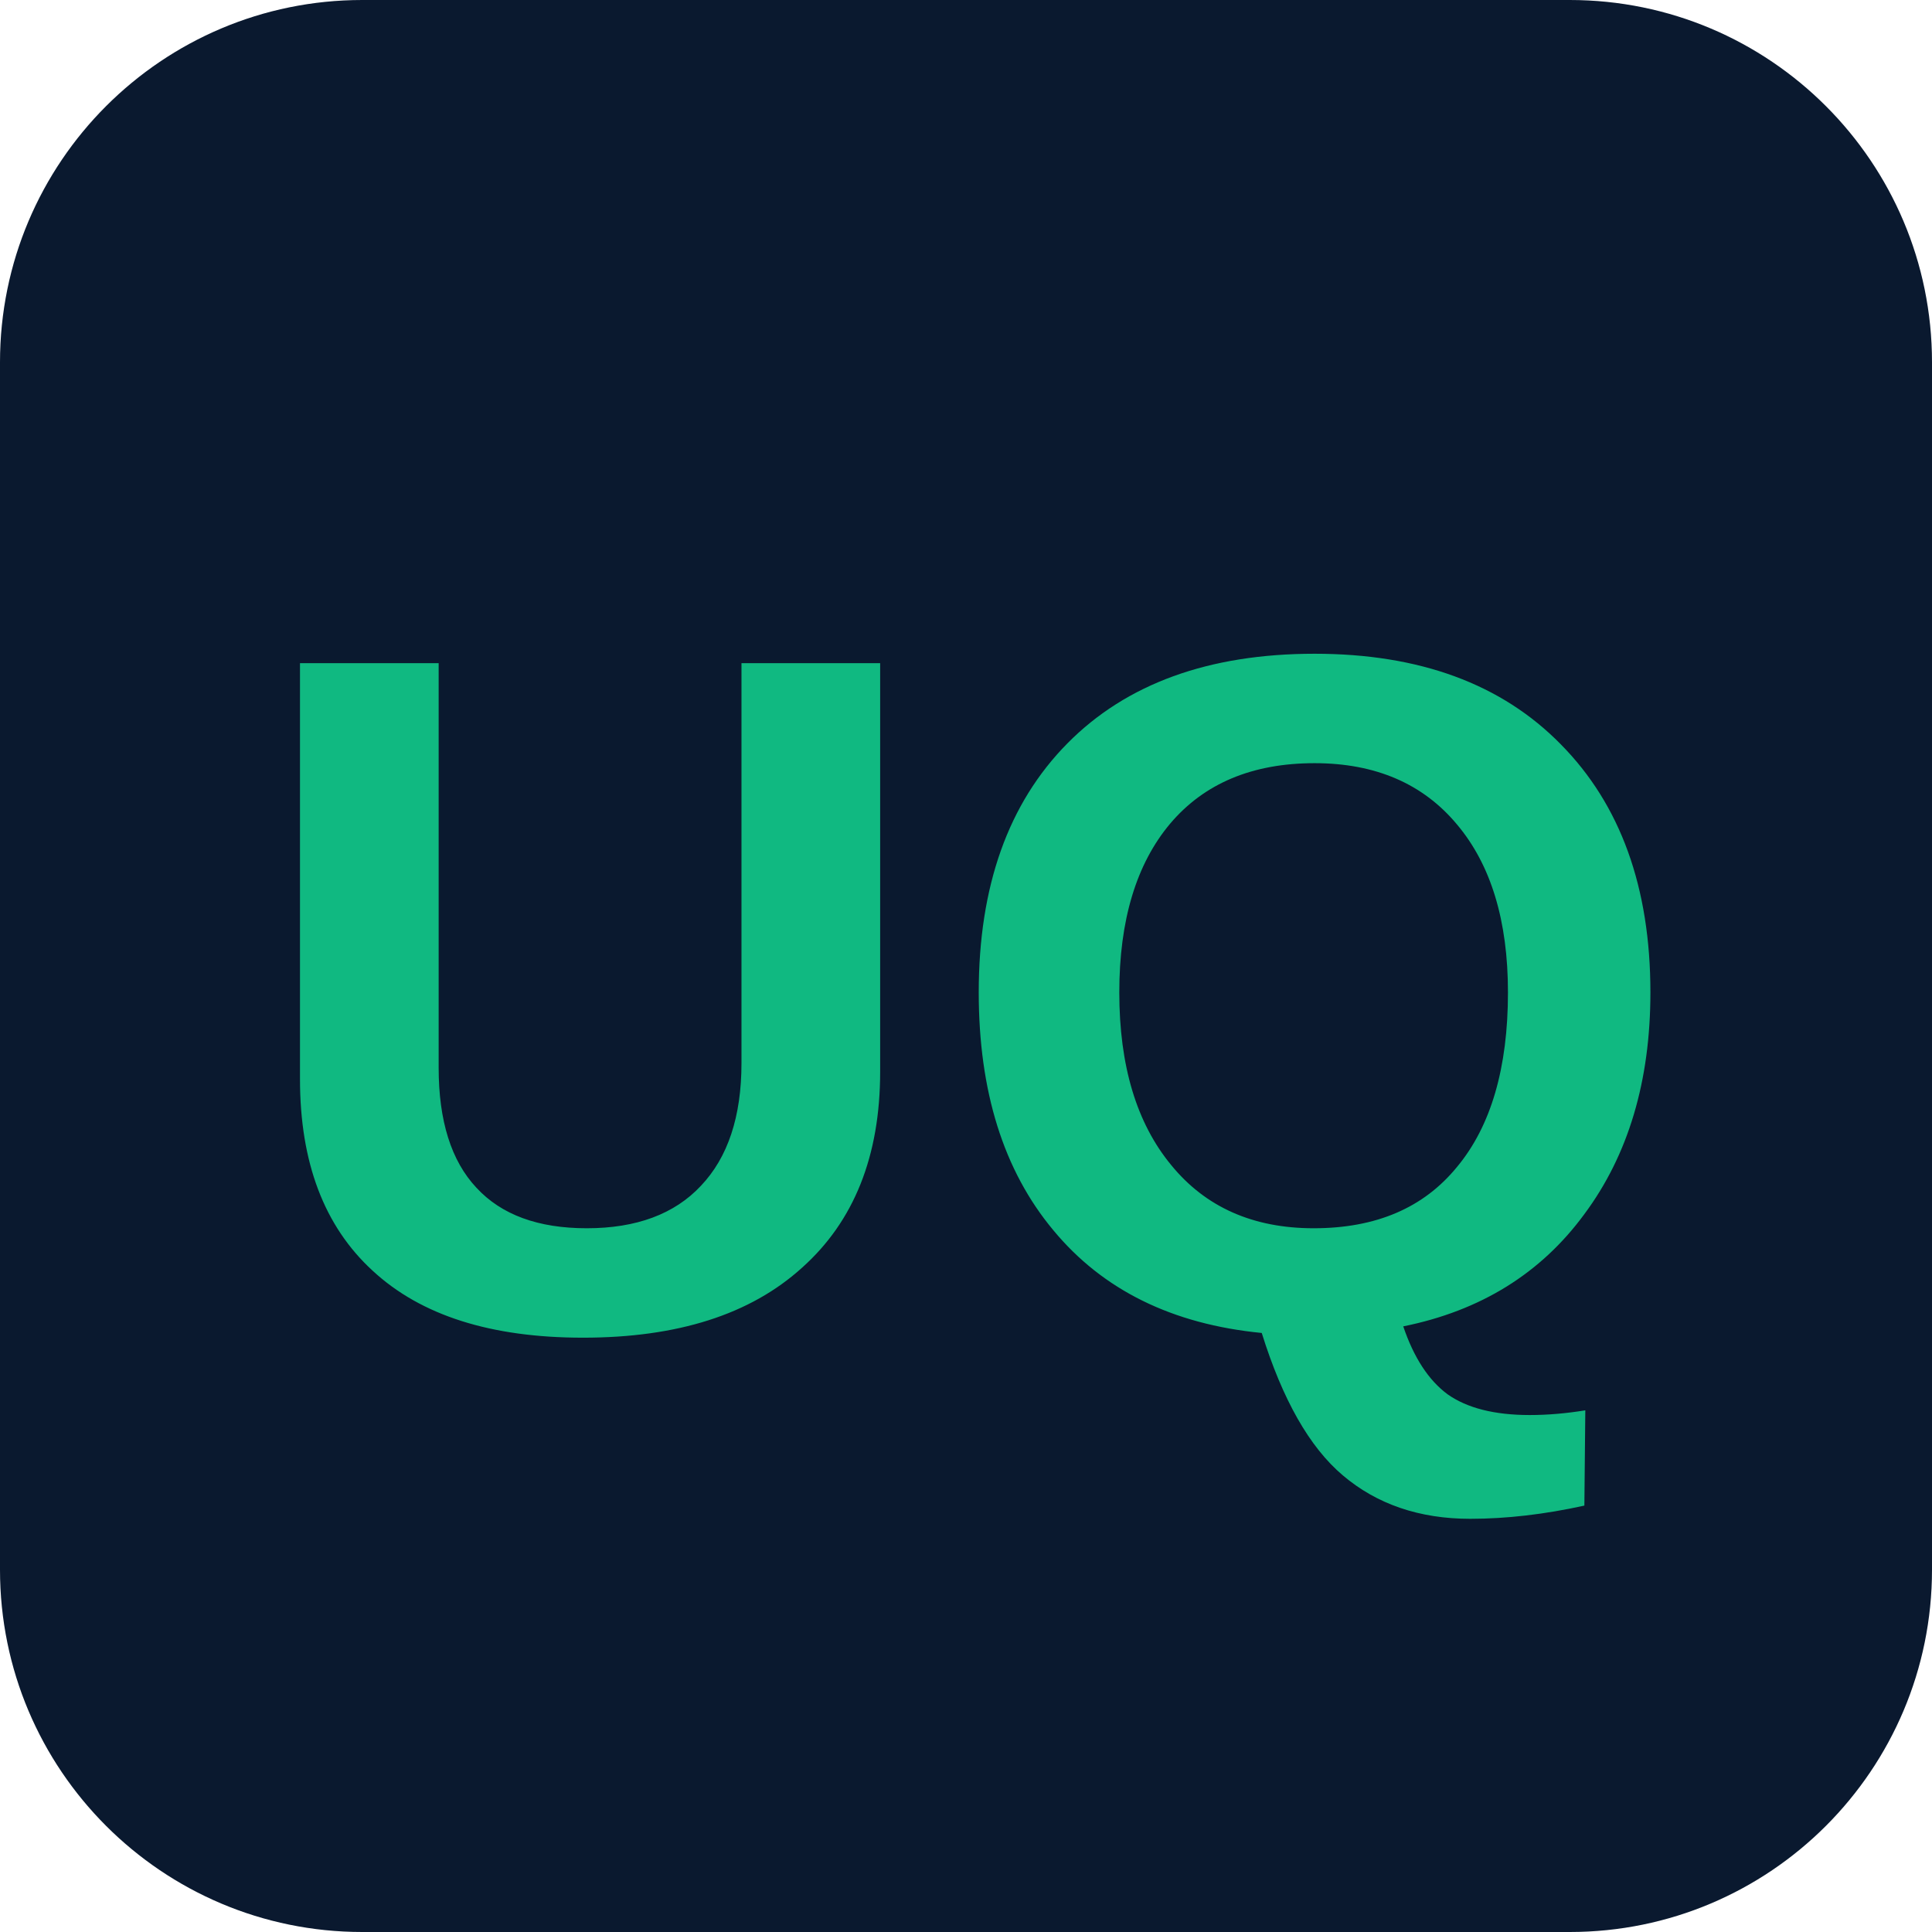
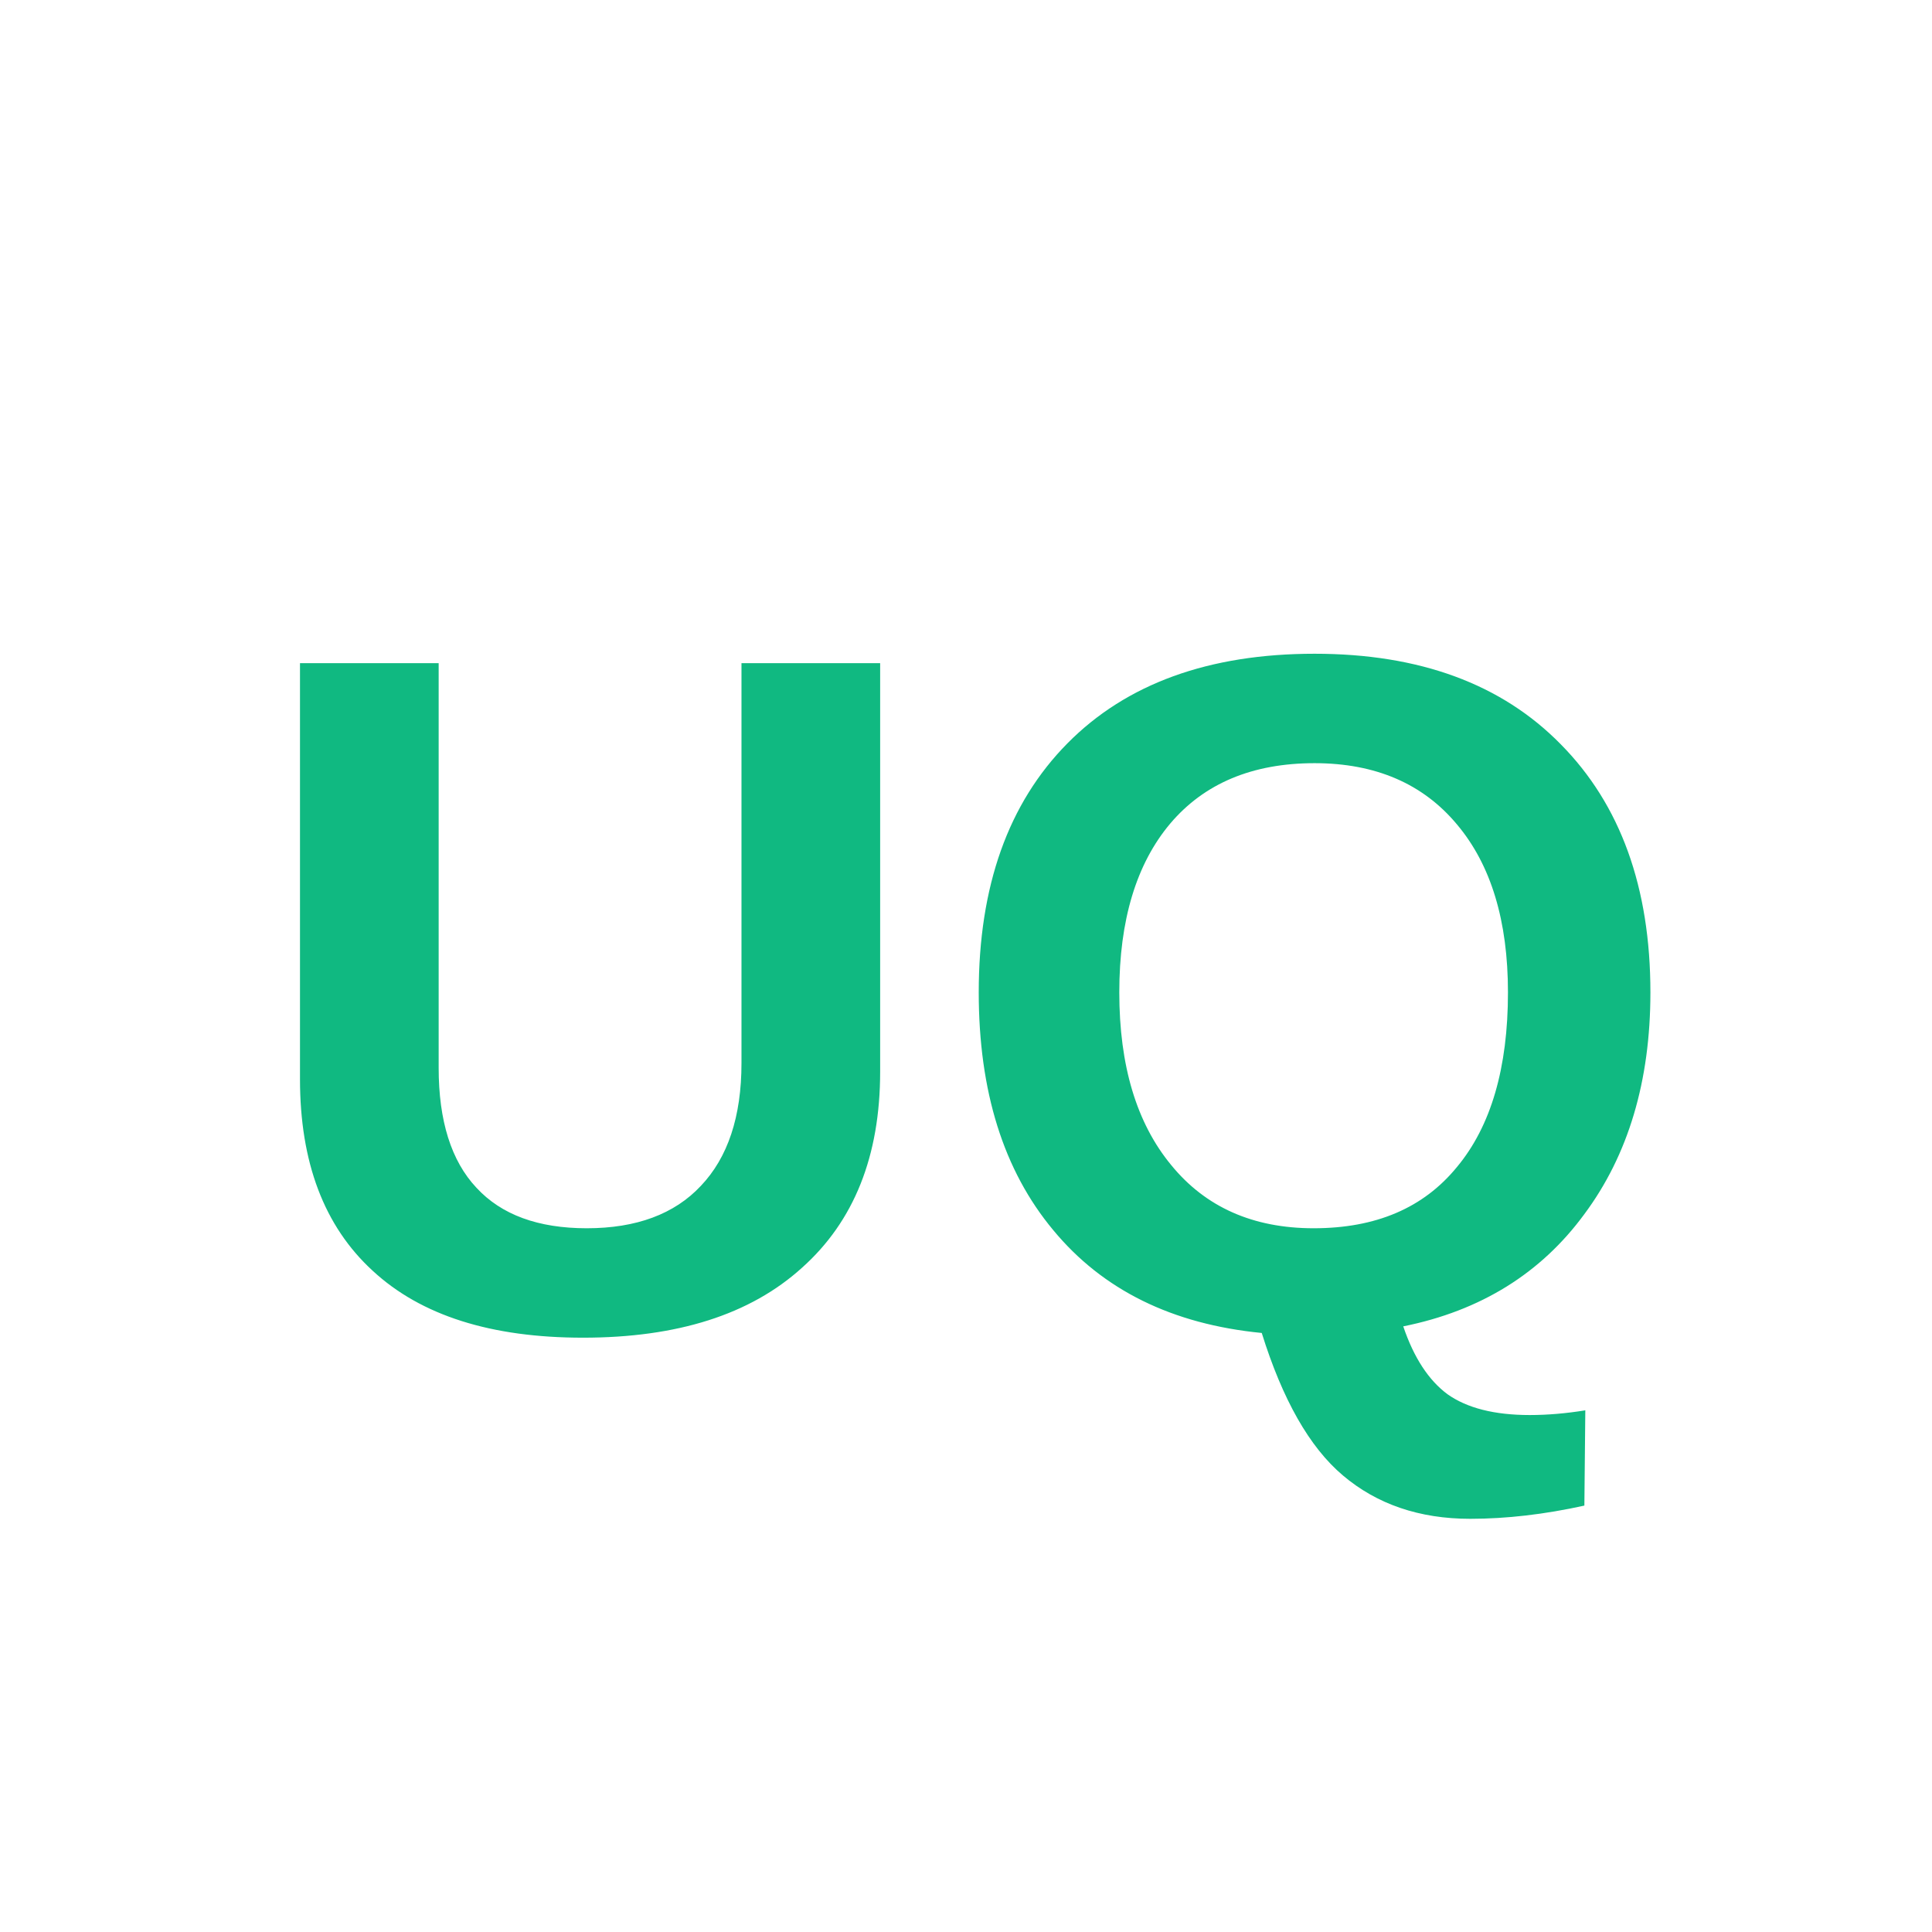
<svg xmlns="http://www.w3.org/2000/svg" width="32" height="32" viewBox="0 0 32 32" fill="none">
-   <rect width="32" height="32" rx="6" fill="#0A192F" />
  <text x="16" y="22" font-family="Arial, sans-serif" font-size="16" font-weight="bold" fill="#10B981" text-anchor="middle">UQ</text>
</svg>
